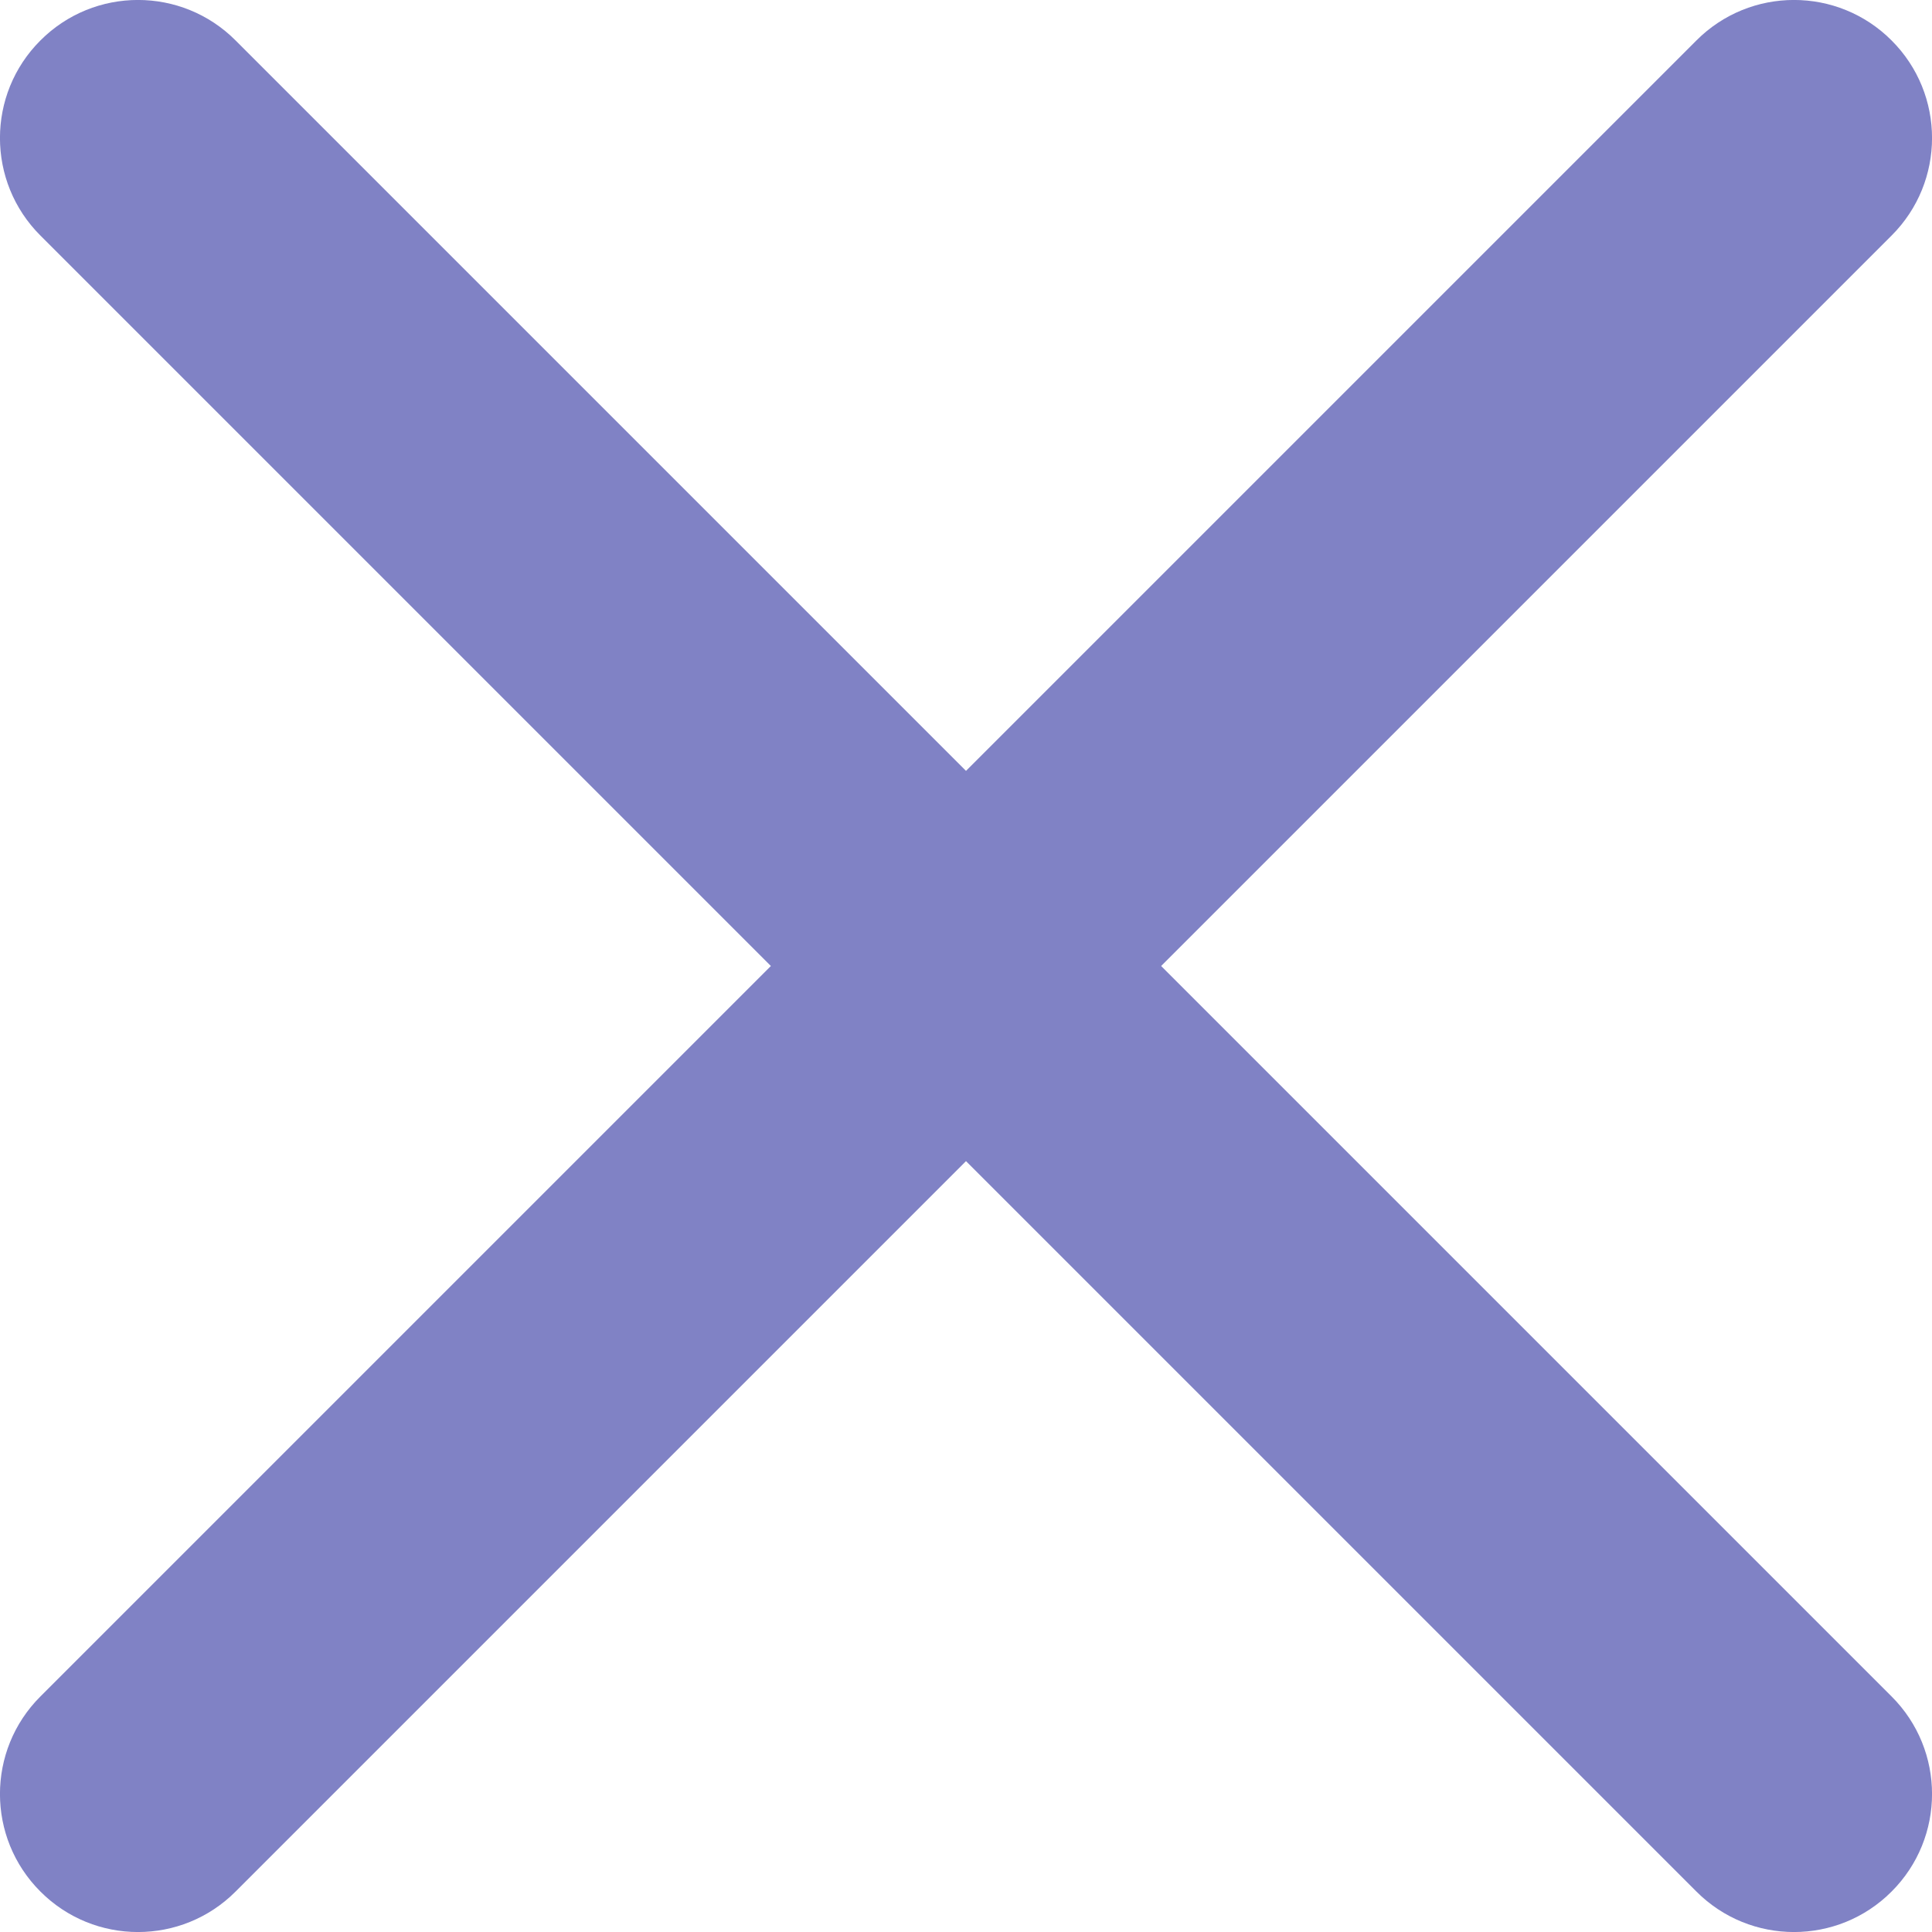
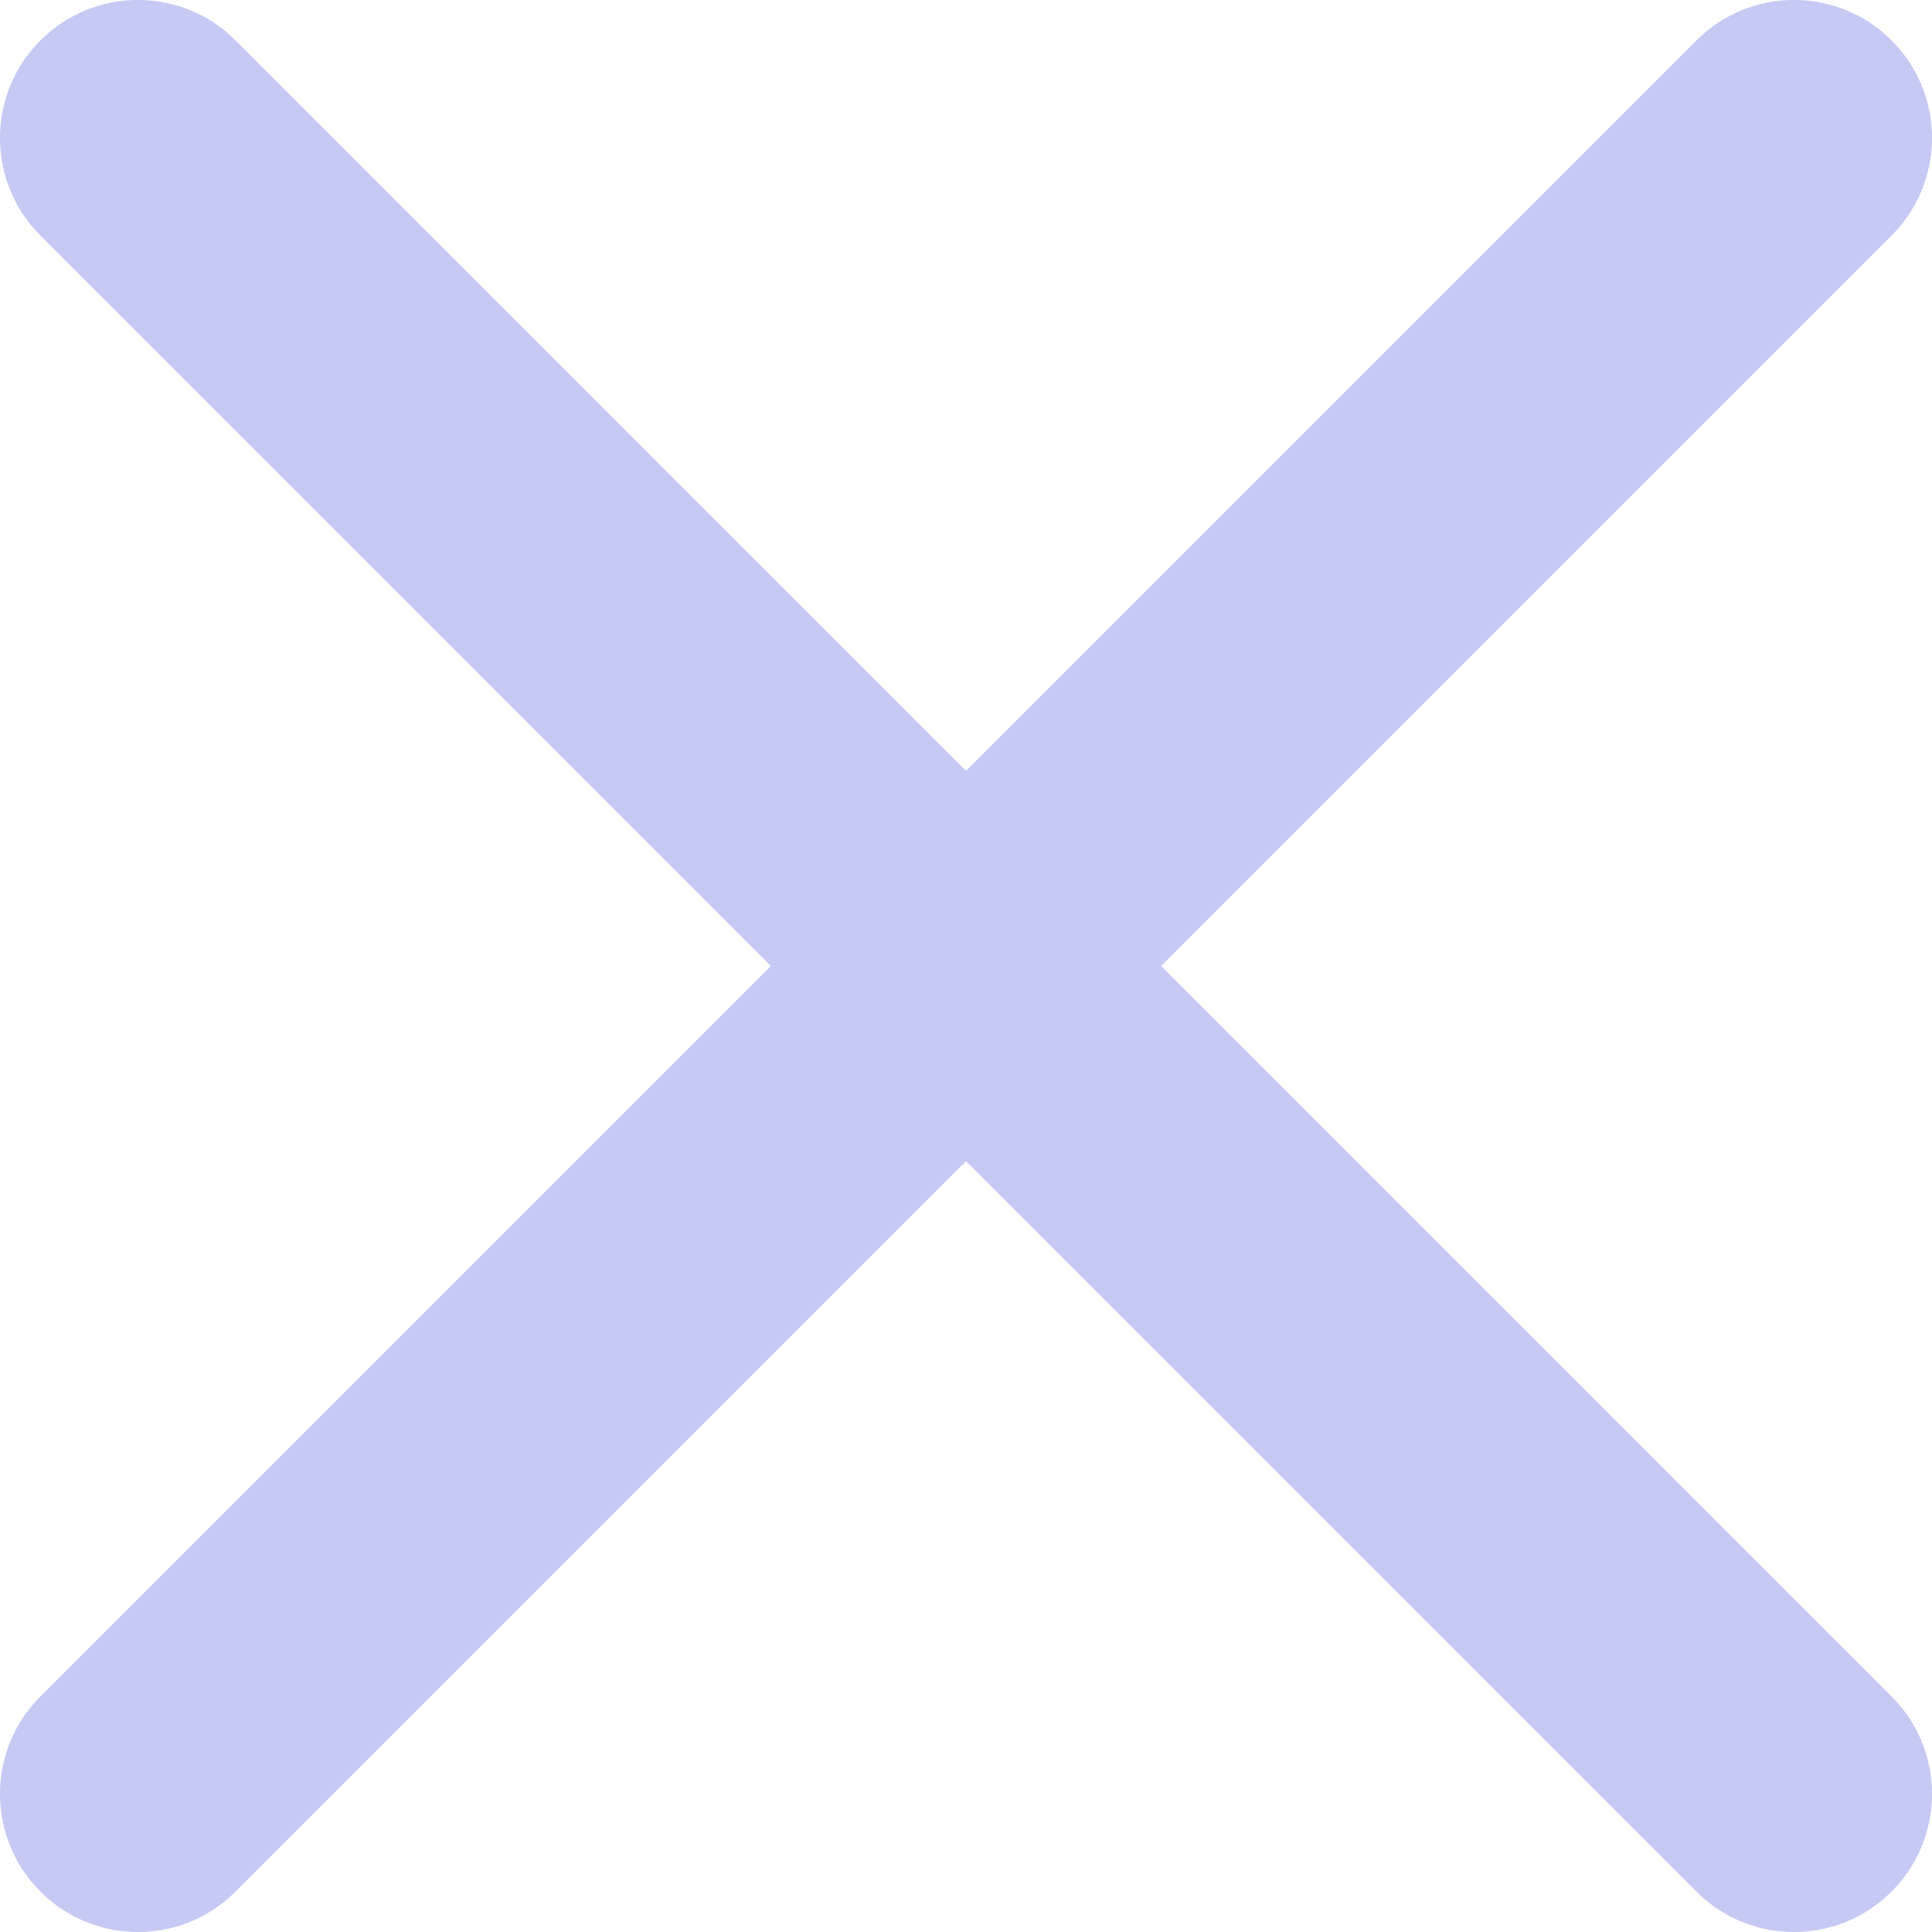
<svg xmlns="http://www.w3.org/2000/svg" width="14" height="14" viewBox="0 0 14 14" fill="none">
-   <path d="M12.293 0.293C12.683 -0.098 13.317 -0.098 13.707 0.293C14.098 0.683 14.098 1.317 13.707 1.707L8.414 7L13.707 12.293C14.098 12.683 14.098 13.317 13.707 13.707C13.317 14.098 12.683 14.098 12.293 13.707L7 8.414L1.707 13.707C1.317 14.098 0.683 14.098 0.293 13.707C-0.098 13.317 -0.098 12.683 0.293 12.293L5.586 7L0.293 1.707C-0.098 1.317 -0.098 0.683 0.293 0.293C0.683 -0.098 1.317 -0.098 1.707 0.293L7 5.586L12.293 0.293Z" fill="#8082C5" />
+   <path d="M12.293 0.293C12.683 -0.098 13.317 -0.098 13.707 0.293C14.098 0.683 14.098 1.317 13.707 1.707L8.414 7L13.707 12.293C14.098 12.683 14.098 13.317 13.707 13.707C13.317 14.098 12.683 14.098 12.293 13.707L7 8.414L1.707 13.707C1.317 14.098 0.683 14.098 0.293 13.707C-0.098 13.317 -0.098 12.683 0.293 12.293L5.586 7L0.293 1.707C-0.098 1.317 -0.098 0.683 0.293 0.293C0.683 -0.098 1.317 -0.098 1.707 0.293L7 5.586L12.293 0.293Z" fill="#C6C9F4" />
</svg>
